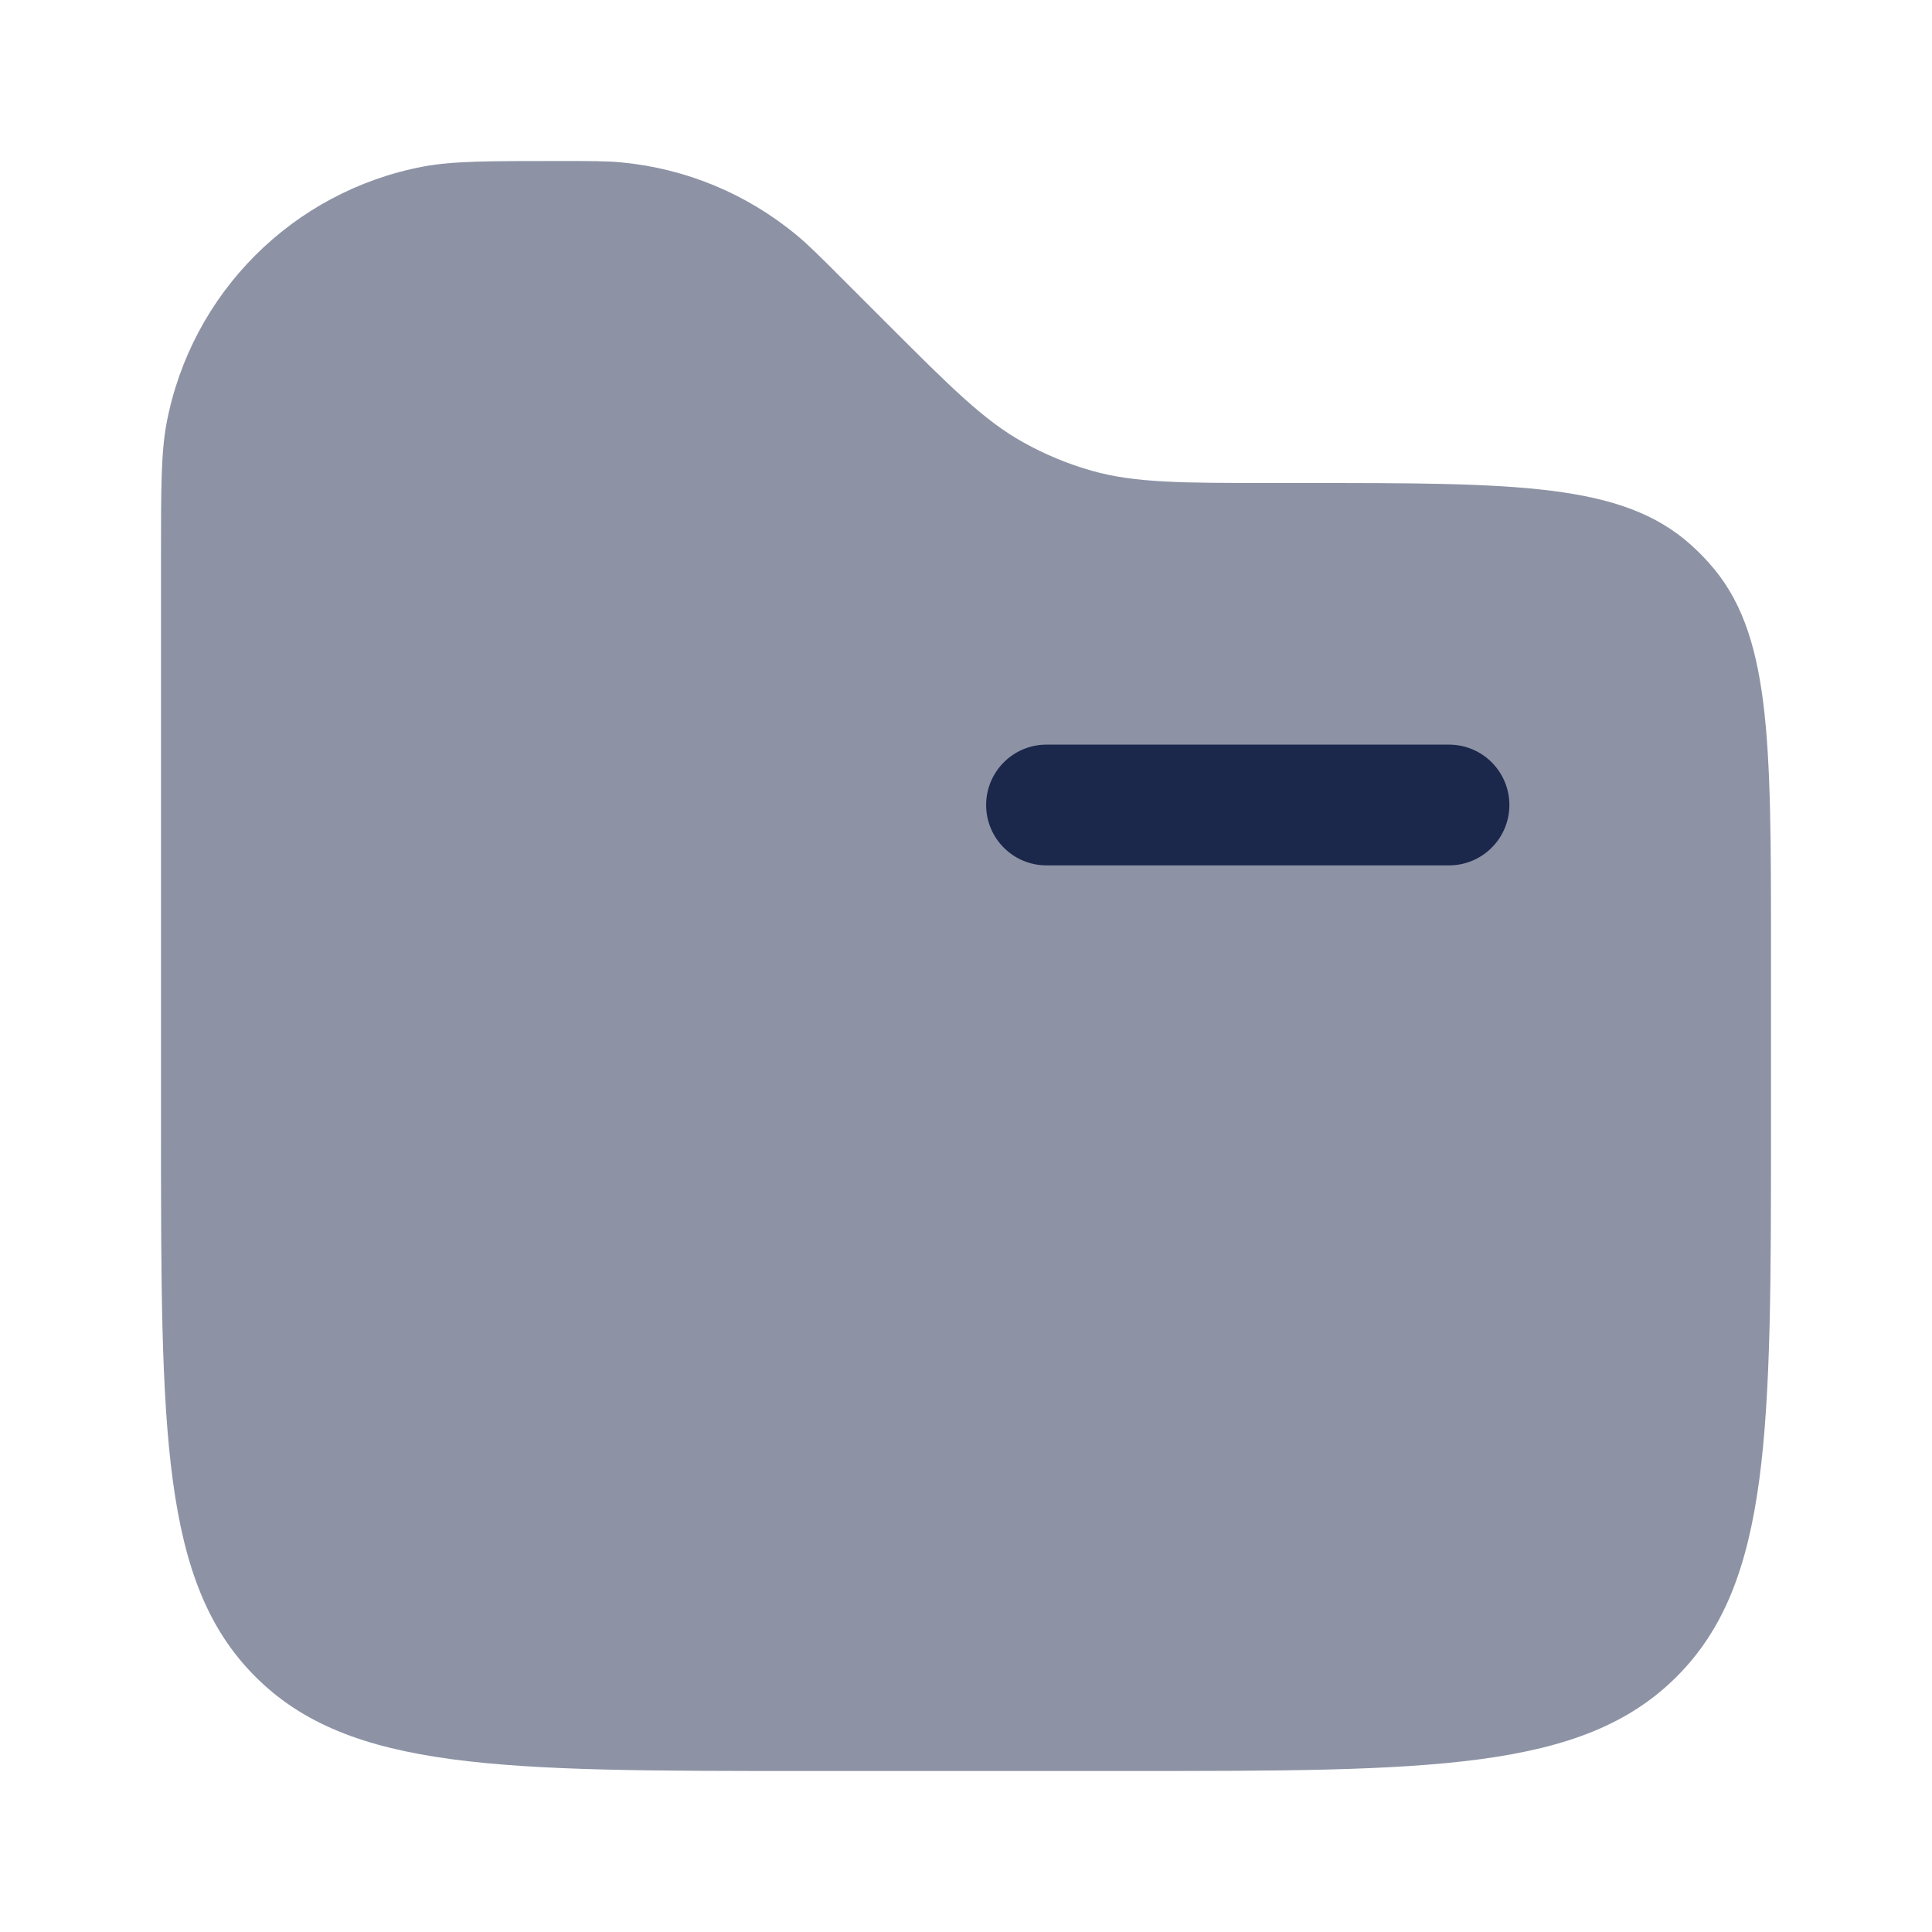
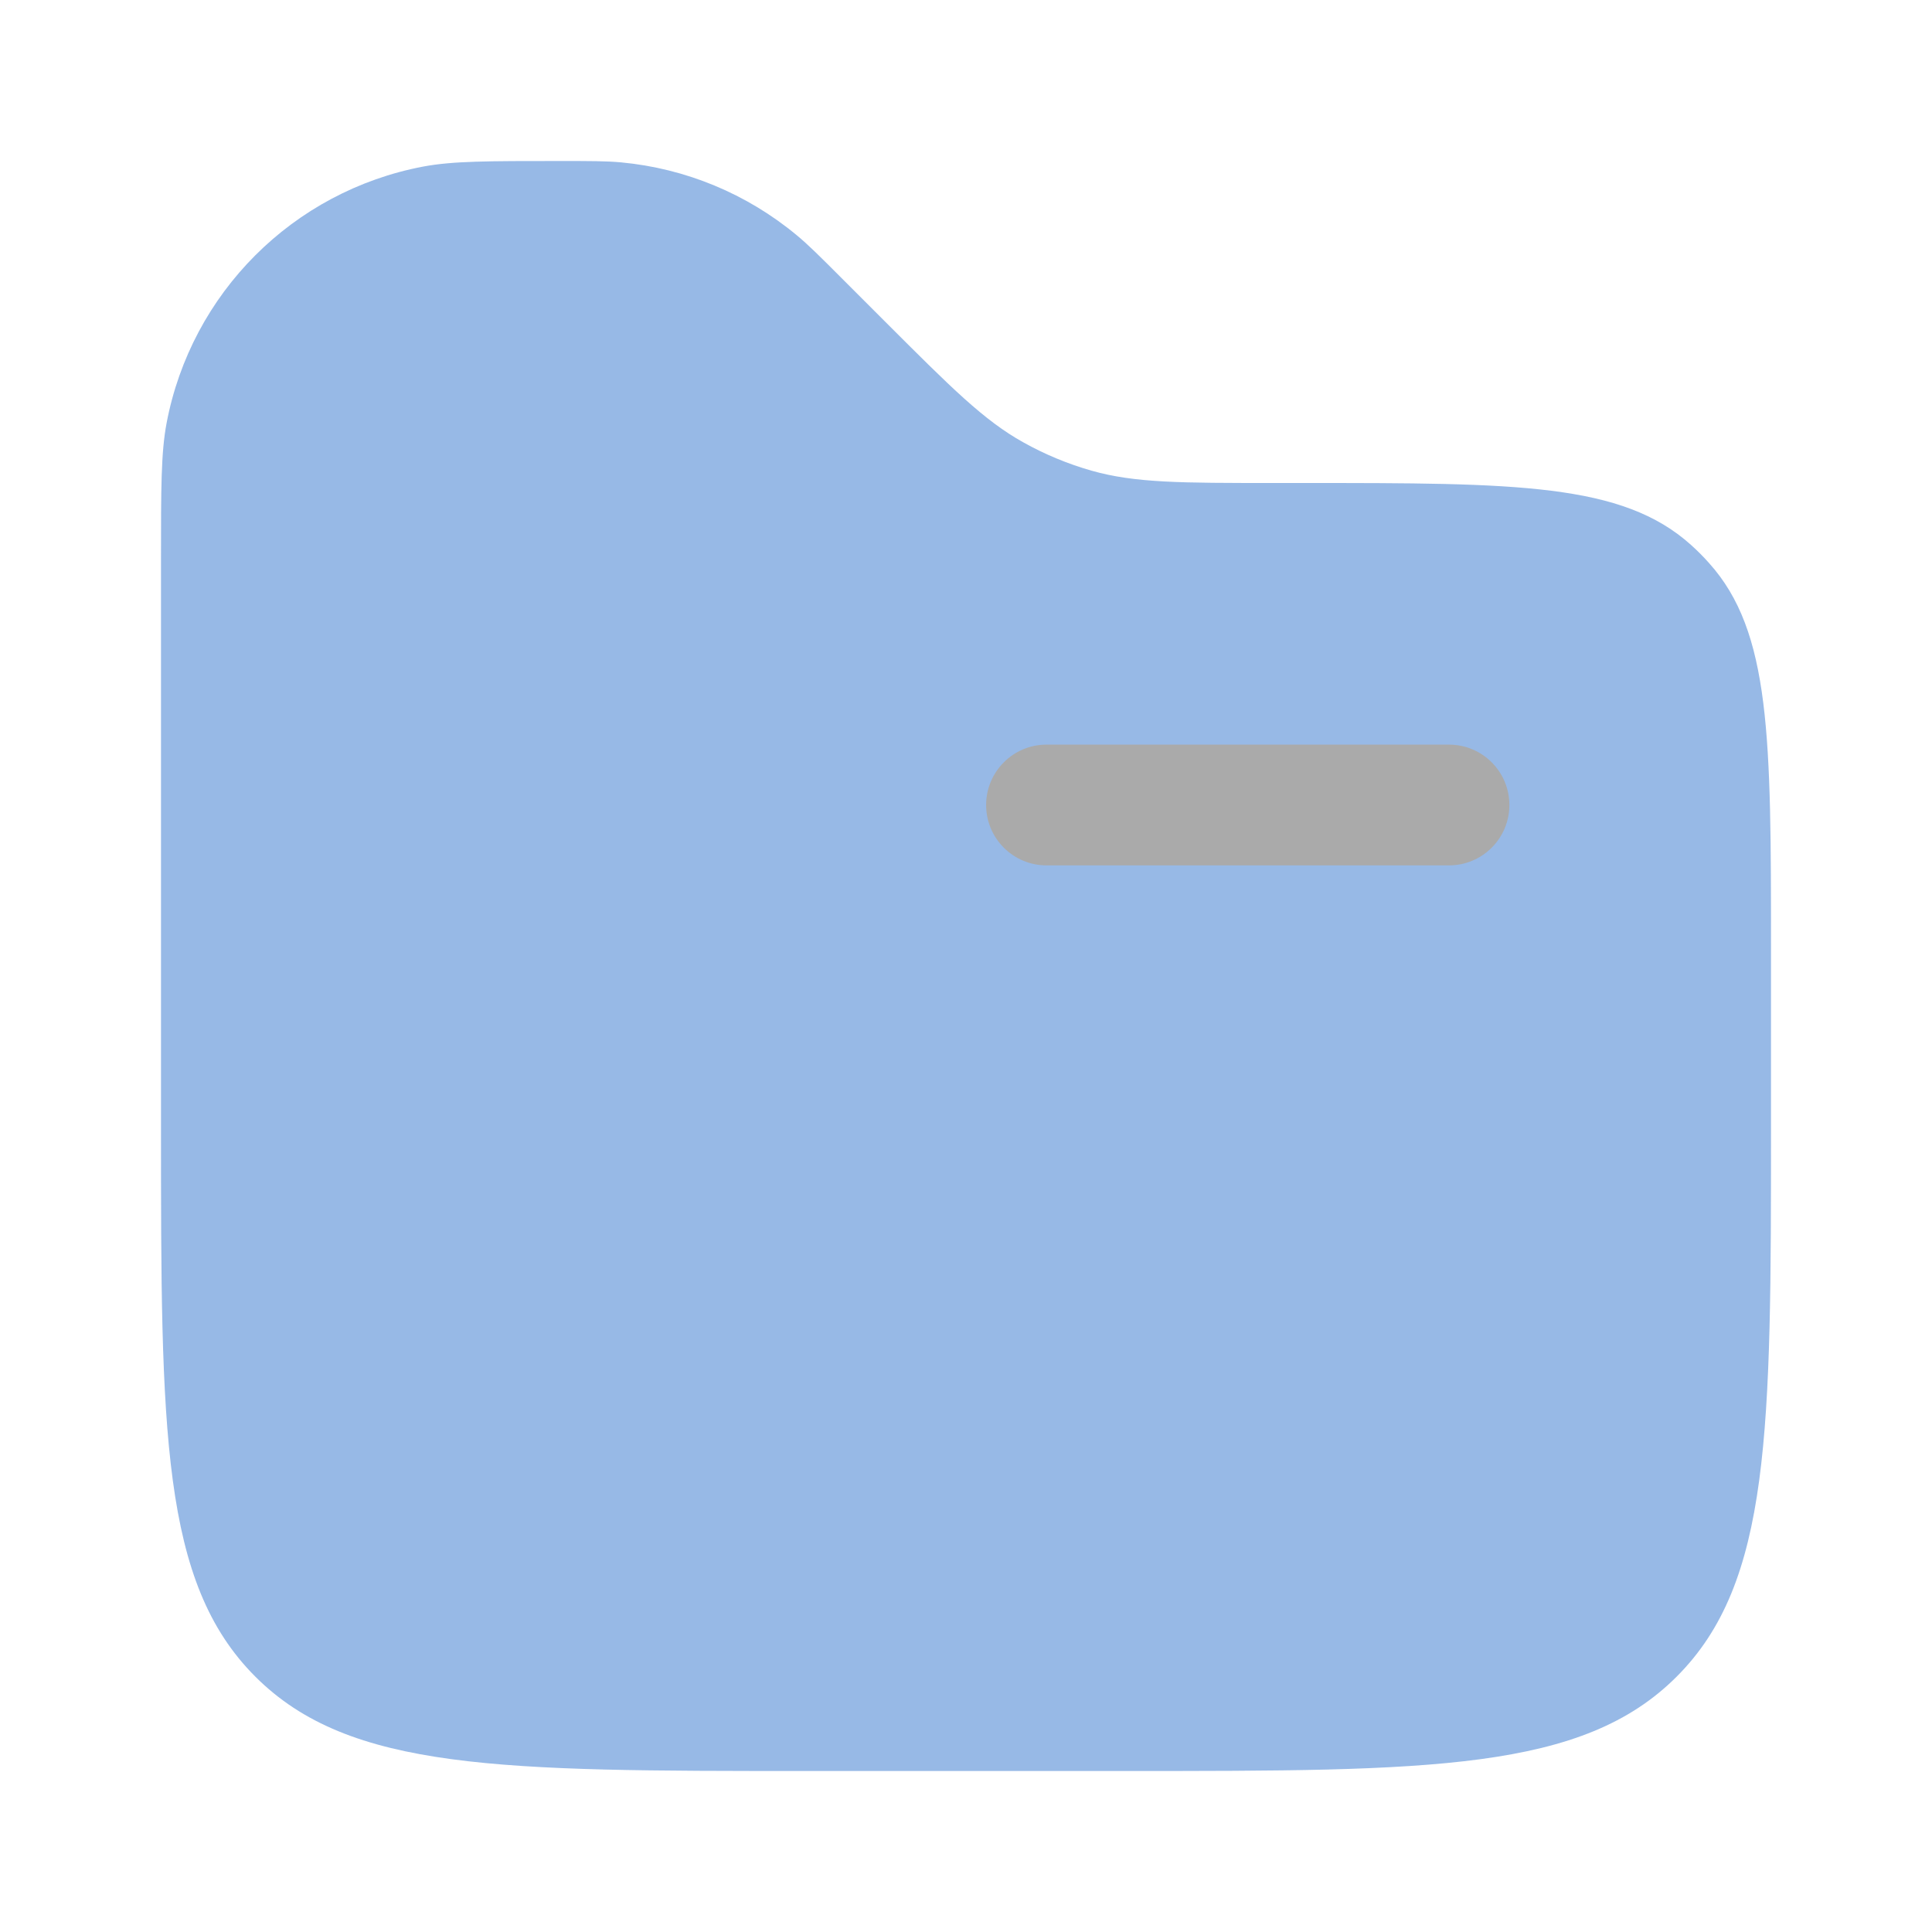
- <svg xmlns="http://www.w3.org/2000/svg" width="800px" height="800px" viewBox="0 0 24 24" fill="none">
-   <path opacity="0.5" d="M22 14V11.798C22 9.166 22 7.849 21.23 6.994C21.16 6.915 21.085 6.84 21.006 6.769C20.151 6 18.834 6 16.202 6H15.828C14.675 6 14.098 6 13.56 5.847C13.265 5.763 12.98 5.645 12.712 5.495C12.224 5.224 11.816 4.816 11 4L10.45 3.45C10.176 3.176 10.04 3.04 9.896 2.921C9.277 2.407 8.517 2.092 7.716 2.017C7.53 2 7.336 2 6.95 2C6.067 2 5.626 2 5.258 2.069C3.64 2.375 2.375 3.64 2.069 5.258C2 5.626 2 6.067 2 6.95V14C2 17.771 2 19.657 3.172 20.828C4.343 22 6.229 22 10 22H14C17.771 22 19.657 22 20.828 20.828C22 19.657 22 17.771 22 14Z" fill="#1C274C" />
-   <path d="M12.25 10C12.25 9.586 12.586 9.25 13 9.25H18C18.414 9.25 18.75 9.586 18.75 10C18.75 10.414 18.414 10.75 18 10.75H13C12.586 10.75 12.25 10.414 12.25 10Z" fill="#1C274C" />
+ <svg xmlns="http://www.w3.org/2000/svg" viewBox="0 0 24 24" fill="none">
+   <path opacity="0.5" d="M22 14V11.798C22 9.166 22 7.849 21.23 6.994C21.16 6.915 21.085 6.84 21.006 6.769C20.151 6 18.834 6 16.202 6H15.828C14.675 6 14.098 6 13.56 5.847C13.265 5.763 12.98 5.645 12.712 5.495C12.224 5.224 11.816 4.816 11 4L10.45 3.45C10.176 3.176 10.04 3.04 9.896 2.921C9.277 2.407 8.517 2.092 7.716 2.017C7.53 2 7.336 2 6.95 2C6.067 2 5.626 2 5.258 2.069C3.64 2.375 2.375 3.64 2.069 5.258C2 5.626 2 6.067 2 6.95V14C2 17.771 2 19.657 3.172 20.828C4.343 22 6.229 22 10 22H14C17.771 22 19.657 22 20.828 20.828C22 19.657 22 17.771 22 14Z" fill="rgb(47, 115, 205)" />
+   <path d="M12.25 10C12.25 9.586 12.586 9.25 13 9.25H18C18.414 9.25 18.75 9.586 18.75 10C18.75 10.414 18.414 10.75 18 10.75H13C12.586 10.75 12.25 10.414 12.25 10Z" fill="#aaaaaa" />
</svg>
